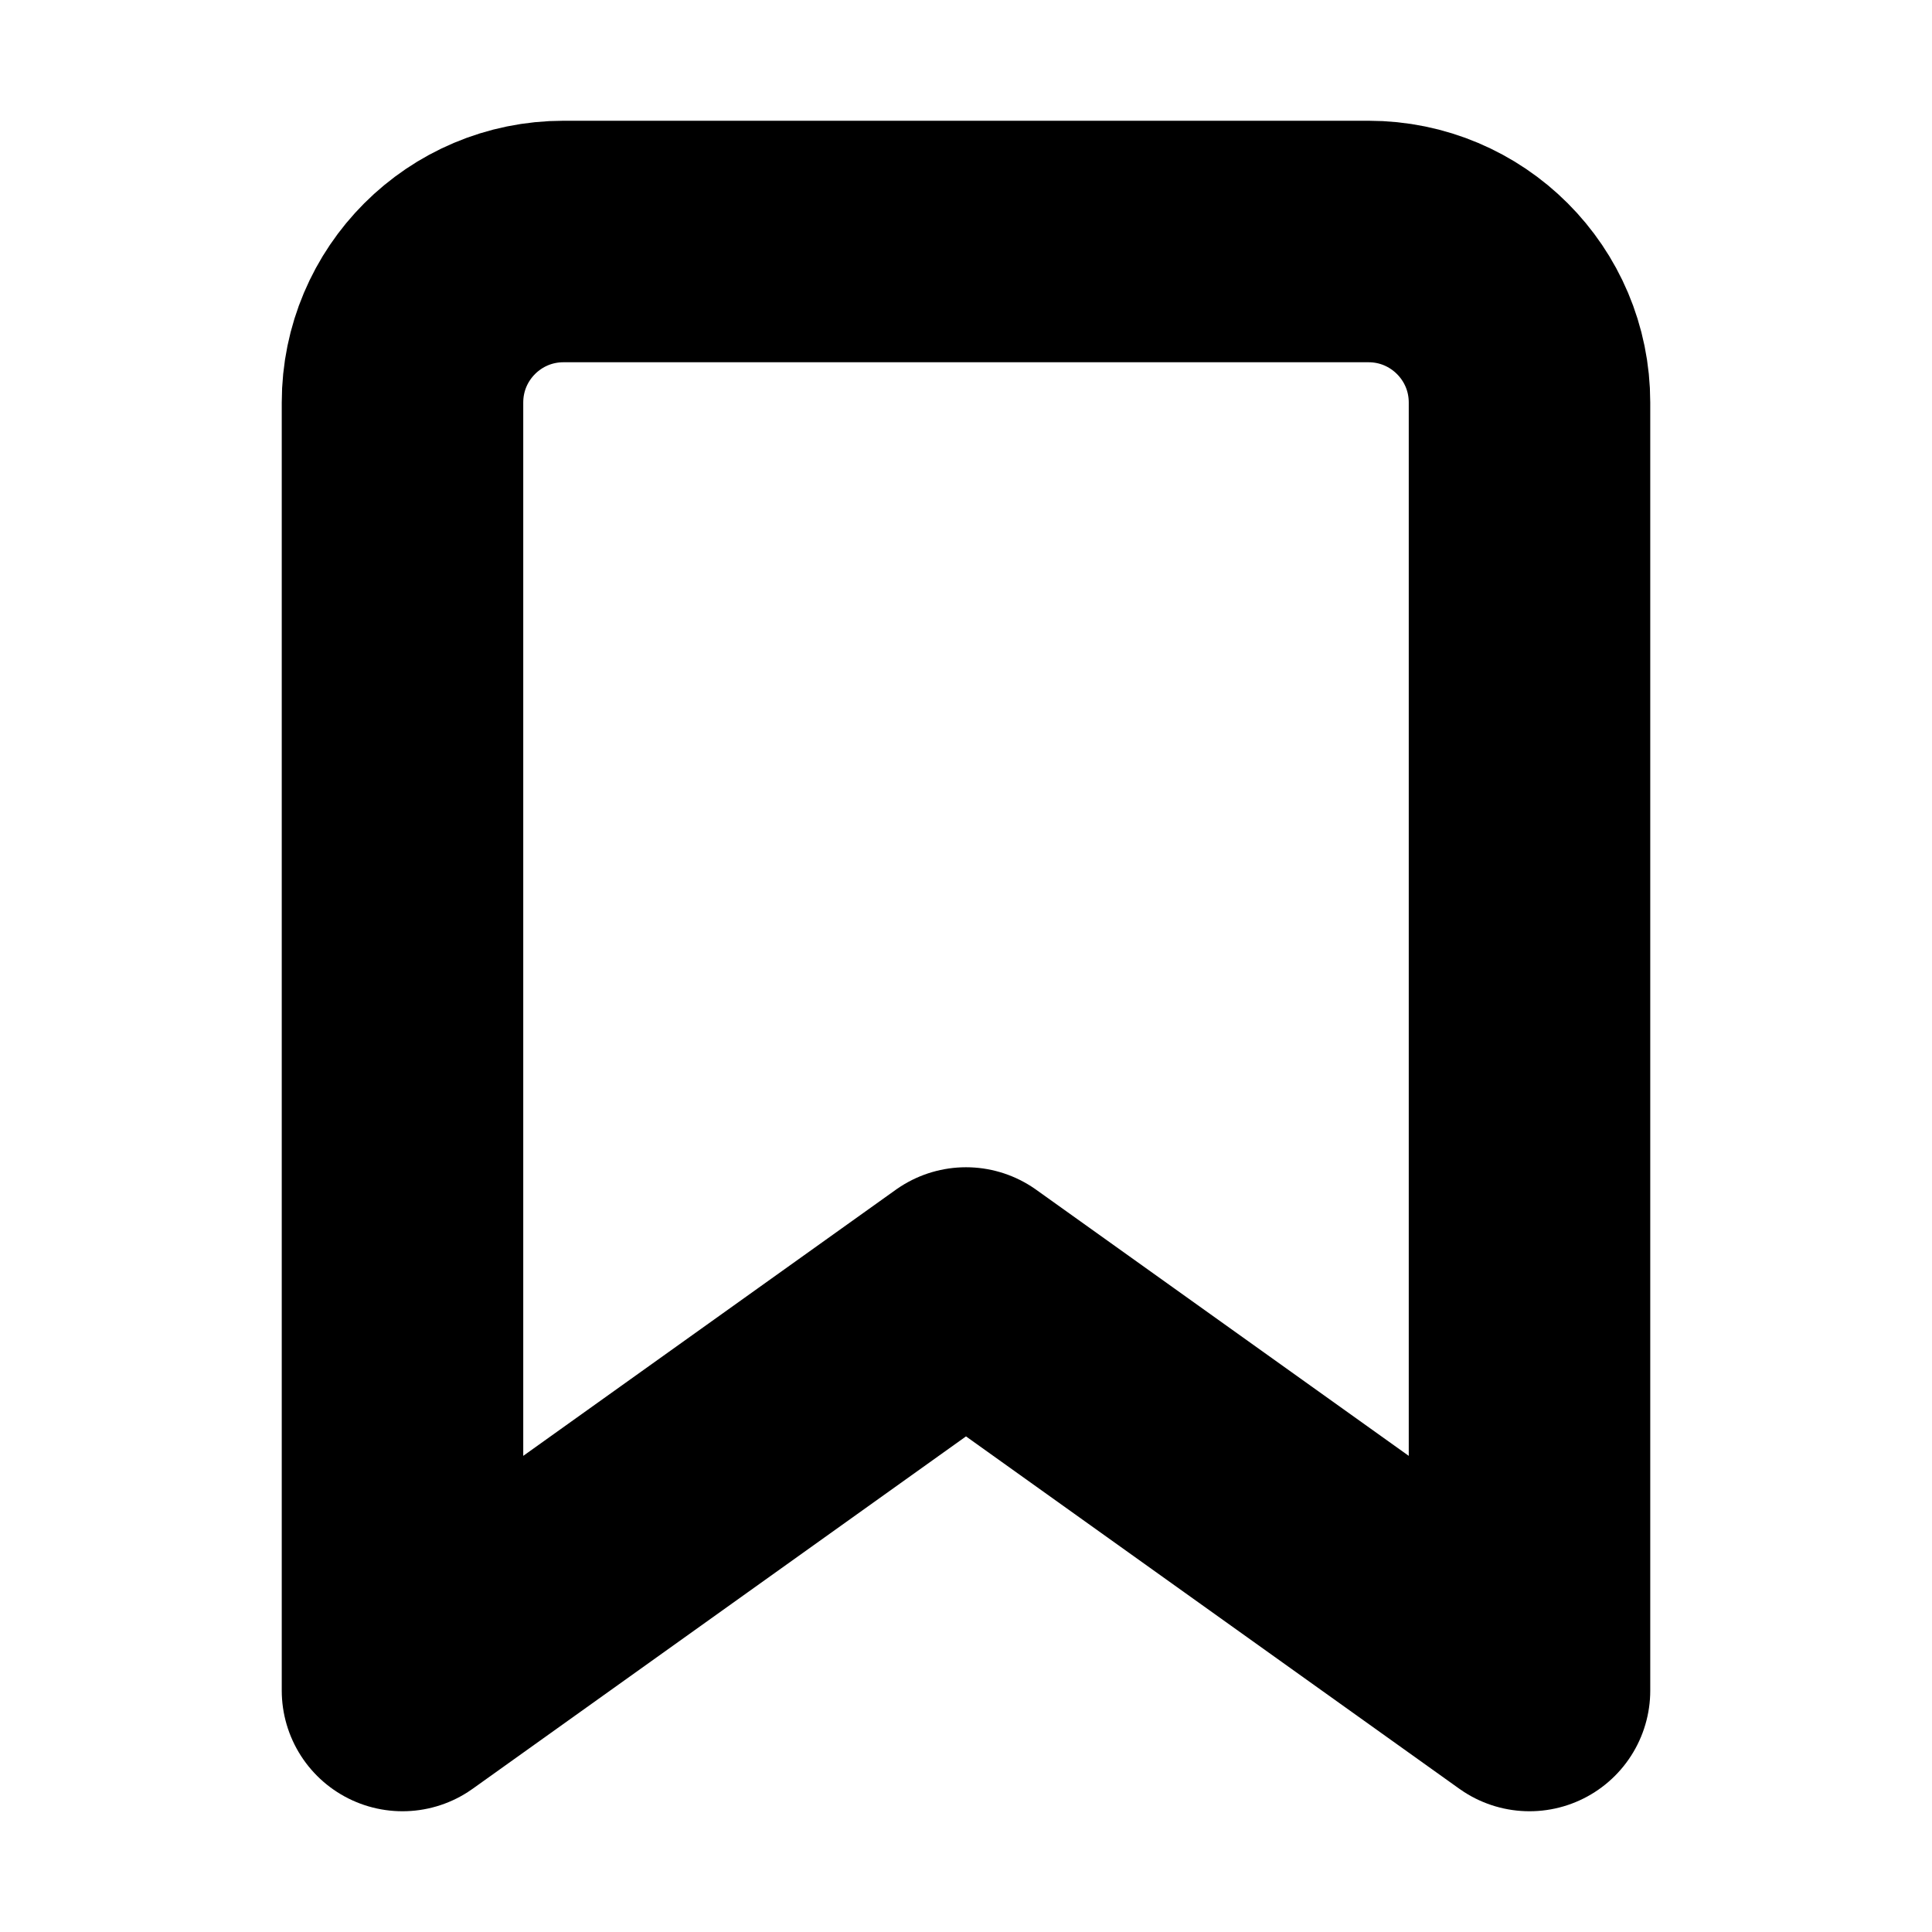
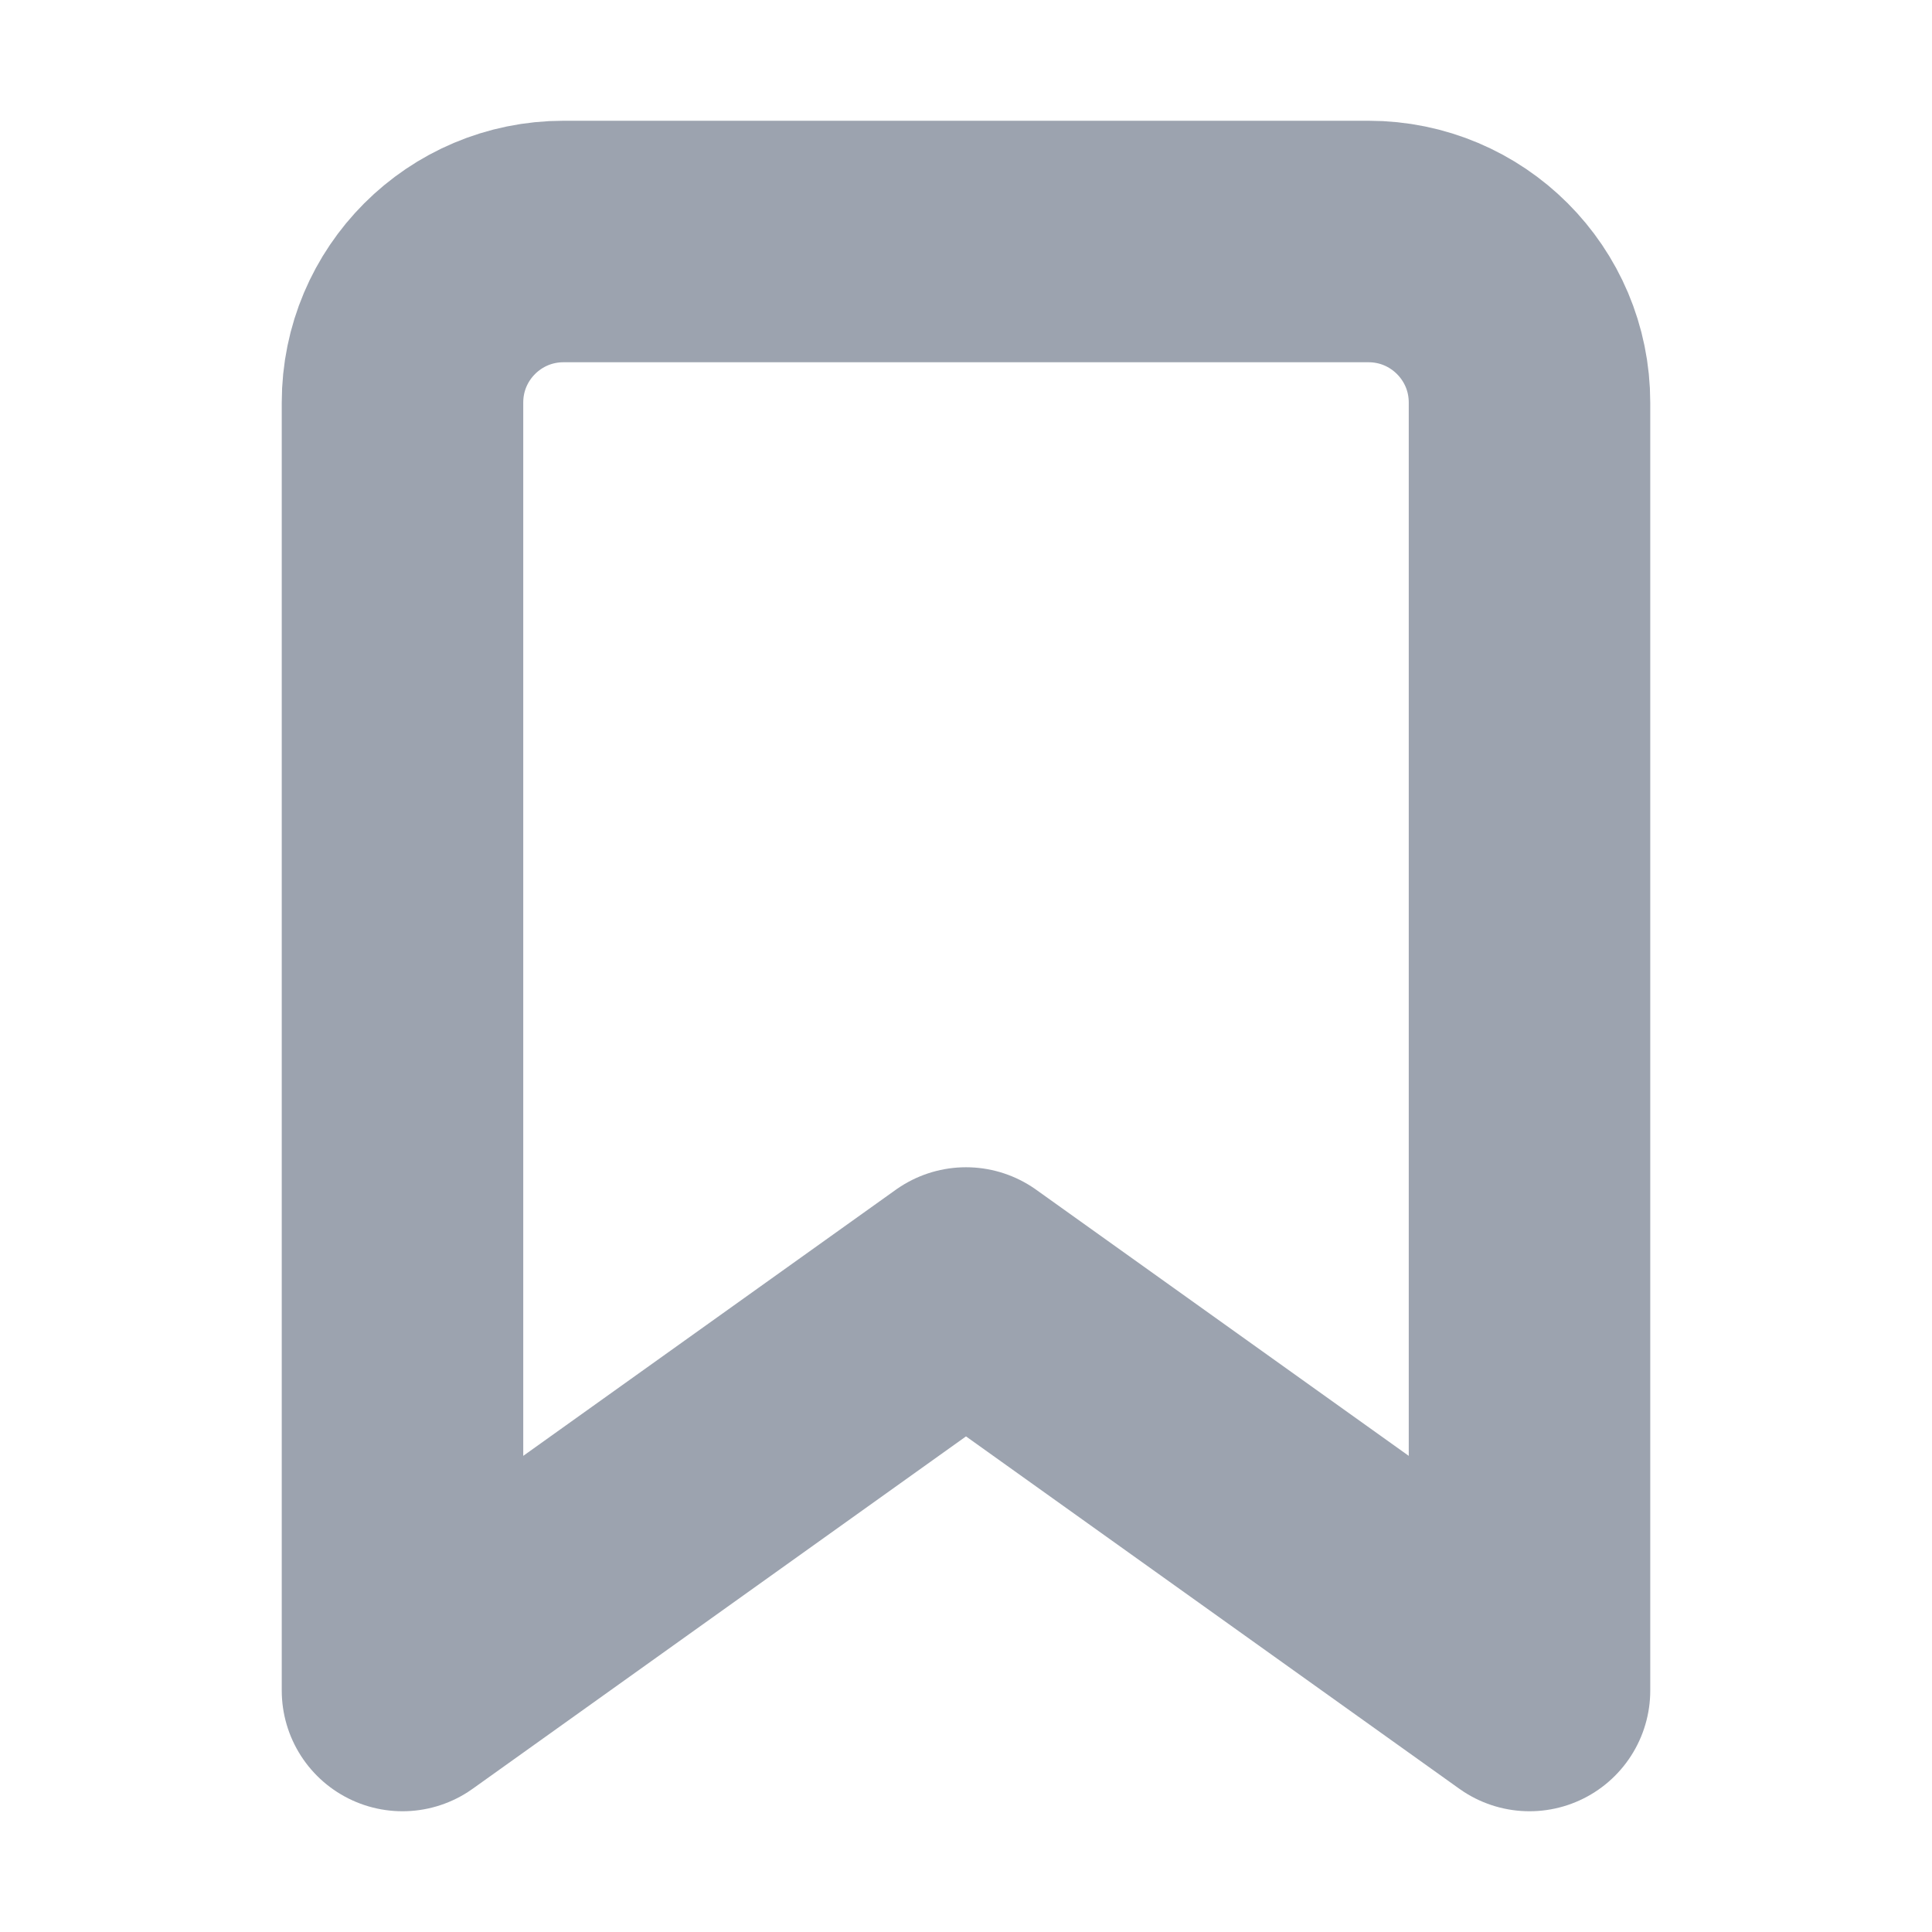
- <svg xmlns="http://www.w3.org/2000/svg" viewBox="0 0 24 24" fill="none" stroke="black" stroke-width="3" stroke-linecap="round" stroke-linejoin="round" class="feather feather-bookmark" width="24" height="24">
+ <svg xmlns="http://www.w3.org/2000/svg" viewBox="0 0 24 24" fill="none" stroke="#9ca3af" stroke-width="3" stroke-linecap="round" stroke-linejoin="round" class="feather feather-bookmark" width="24" height="24">
  <path d="M19 21l-7-5-7 5V5a2 2 0 0 1 2-2h10a2 2 0 0 1 2 2z" />
</svg>
